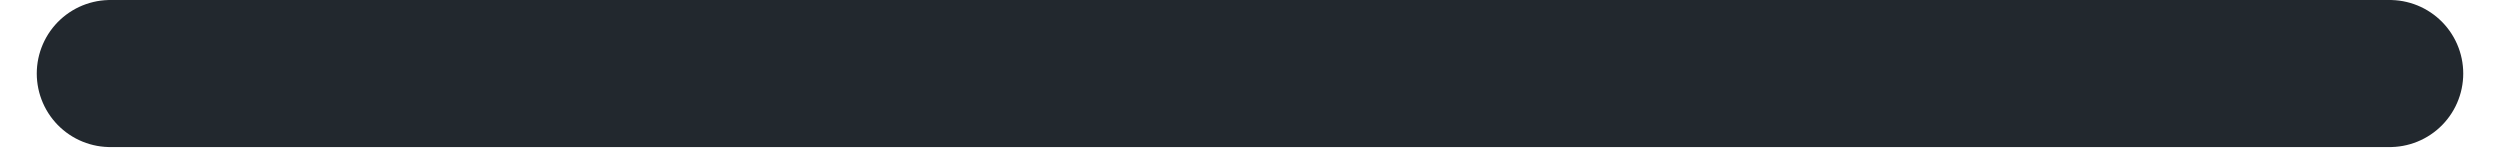
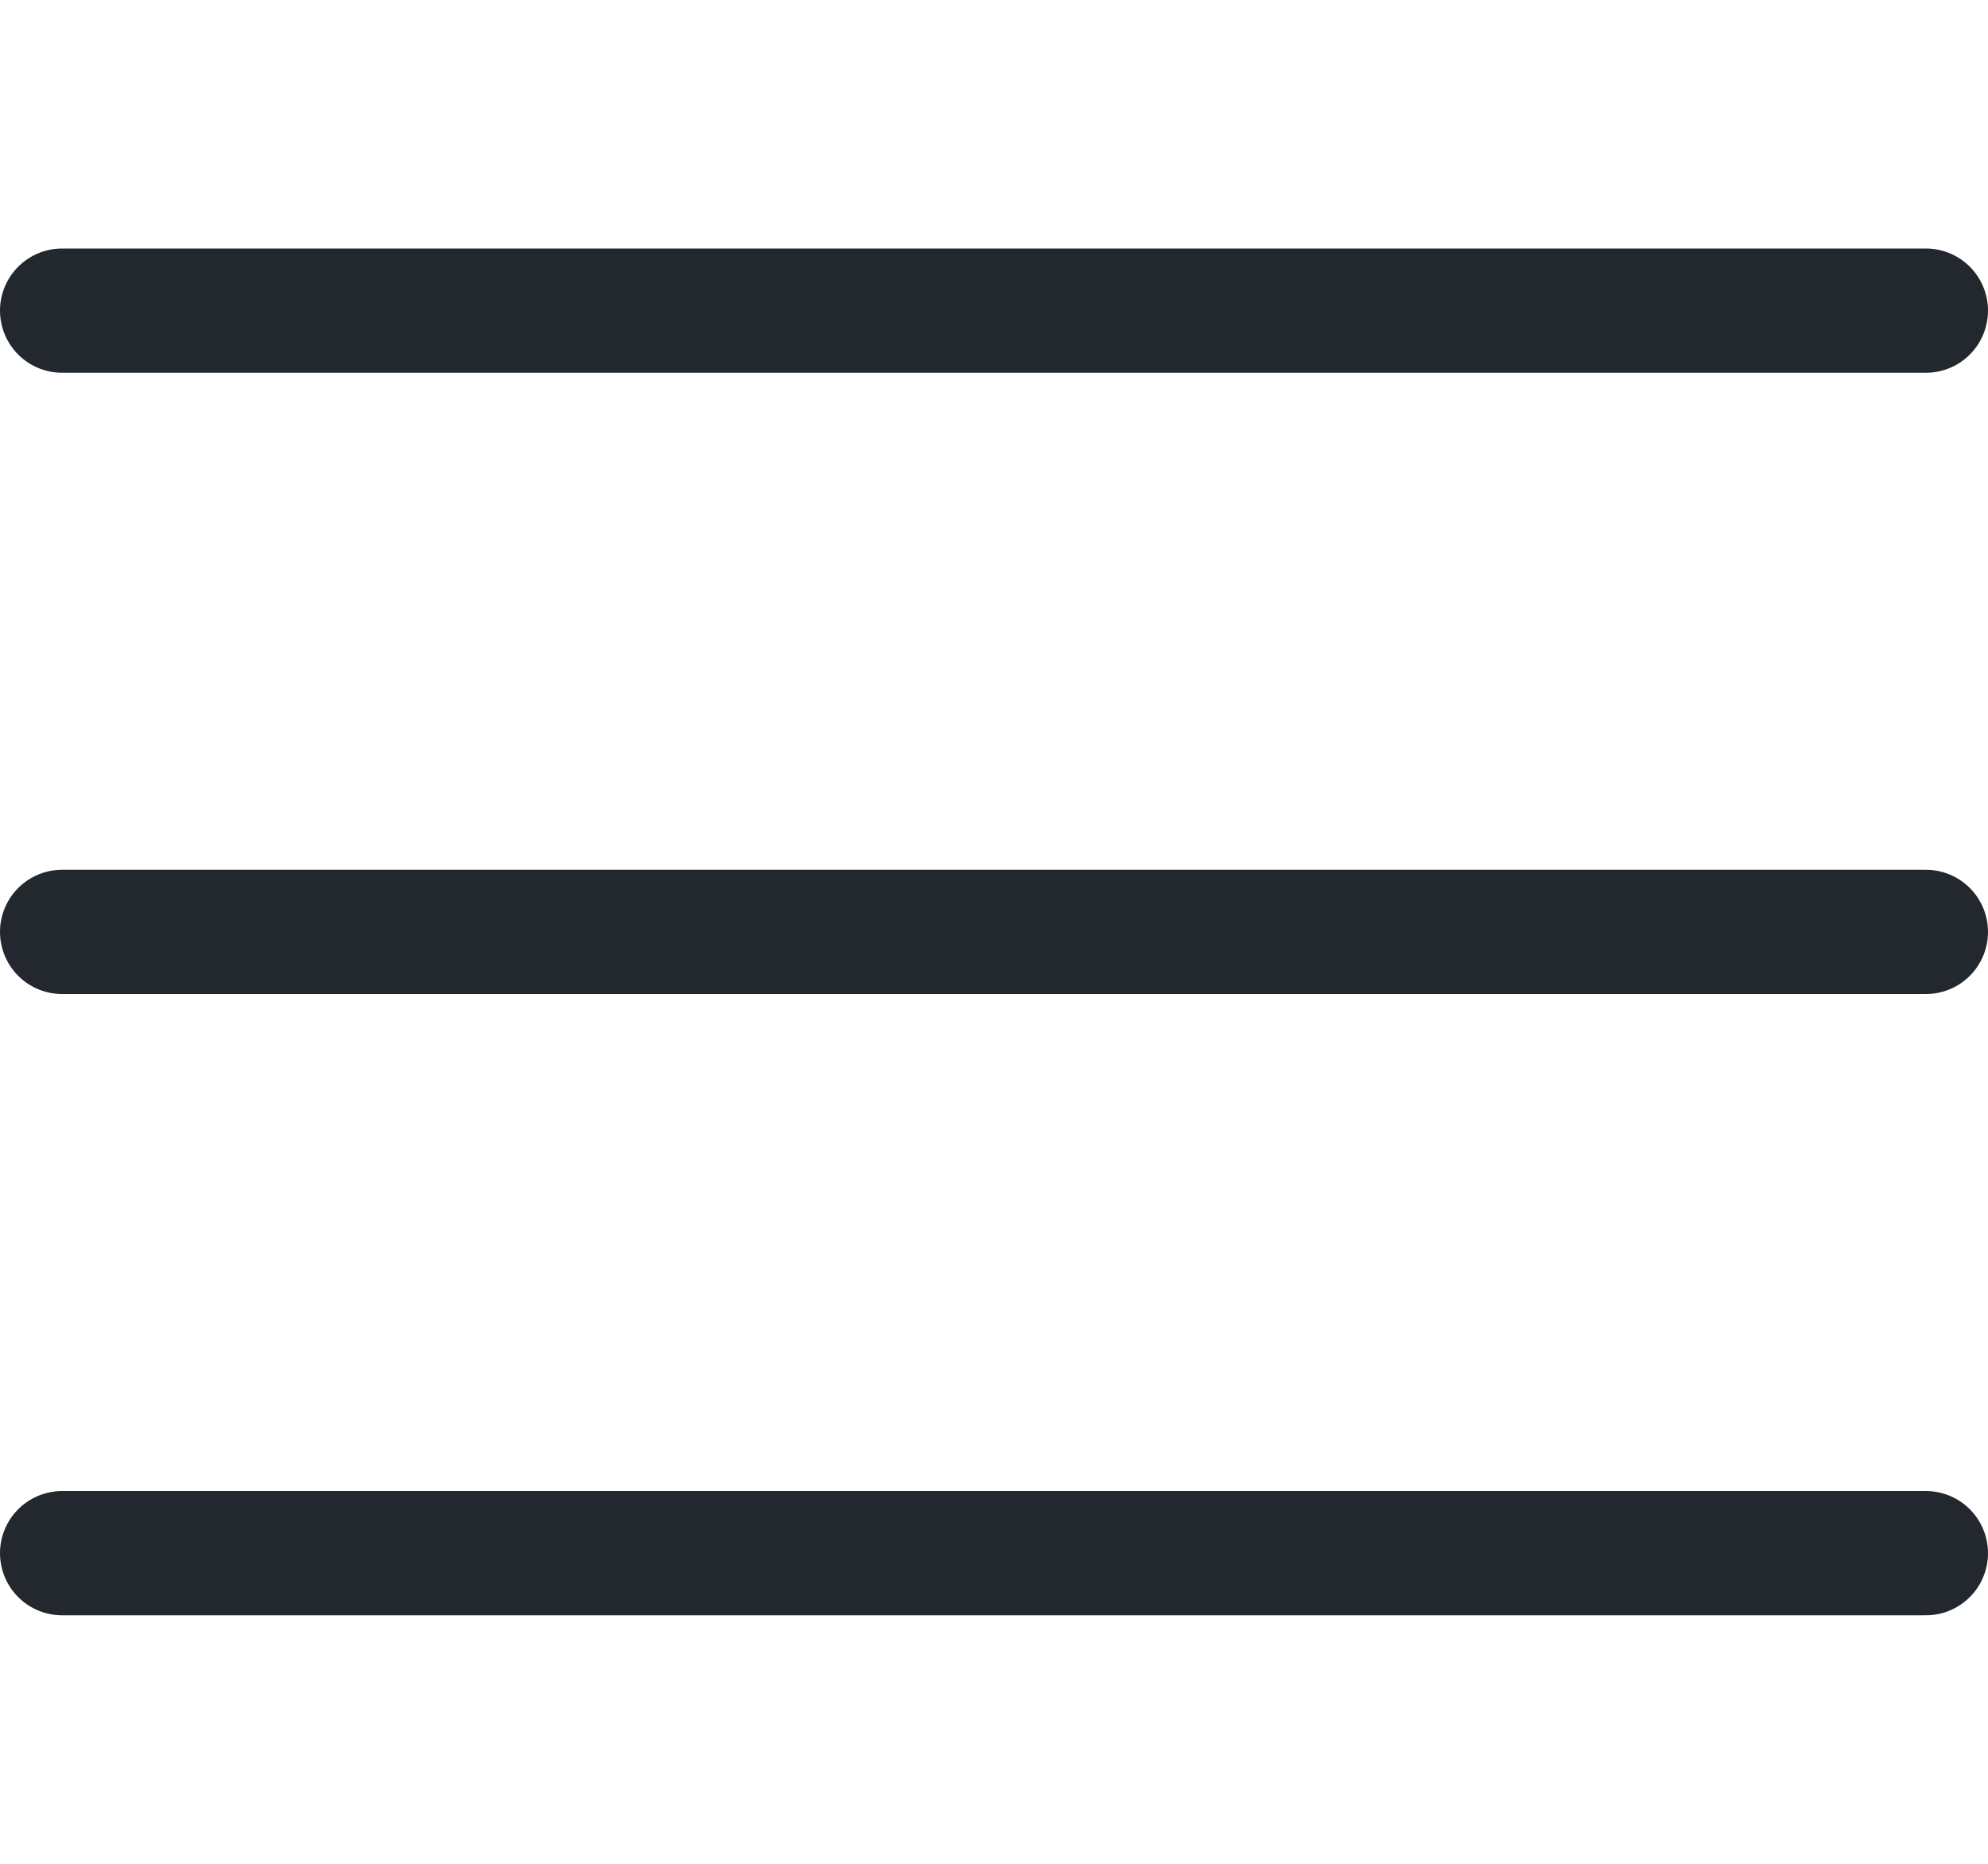
- <svg xmlns="http://www.w3.org/2000/svg" width="34" height="2" viewBox="0 0 34 2" fill="none">
-   <path id="Vector 2610" d="M1.5 1H32.5" stroke="#22282E" stroke-width="2" stroke-linecap="round" />
+ <svg xmlns="http://www.w3.org/2000/svg" width="32" height="30" viewBox="0 0 32 30" fill="none">
+   <path d="M1 5H31" stroke="#22282E" stroke-width="2" stroke-linecap="round" />
+   <path d="M1 15H31" stroke="#22282E" stroke-width="2" stroke-linecap="round" />
+   <path d="M1 25H31" stroke="#22282E" stroke-width="2" stroke-linecap="round" />
</svg>
